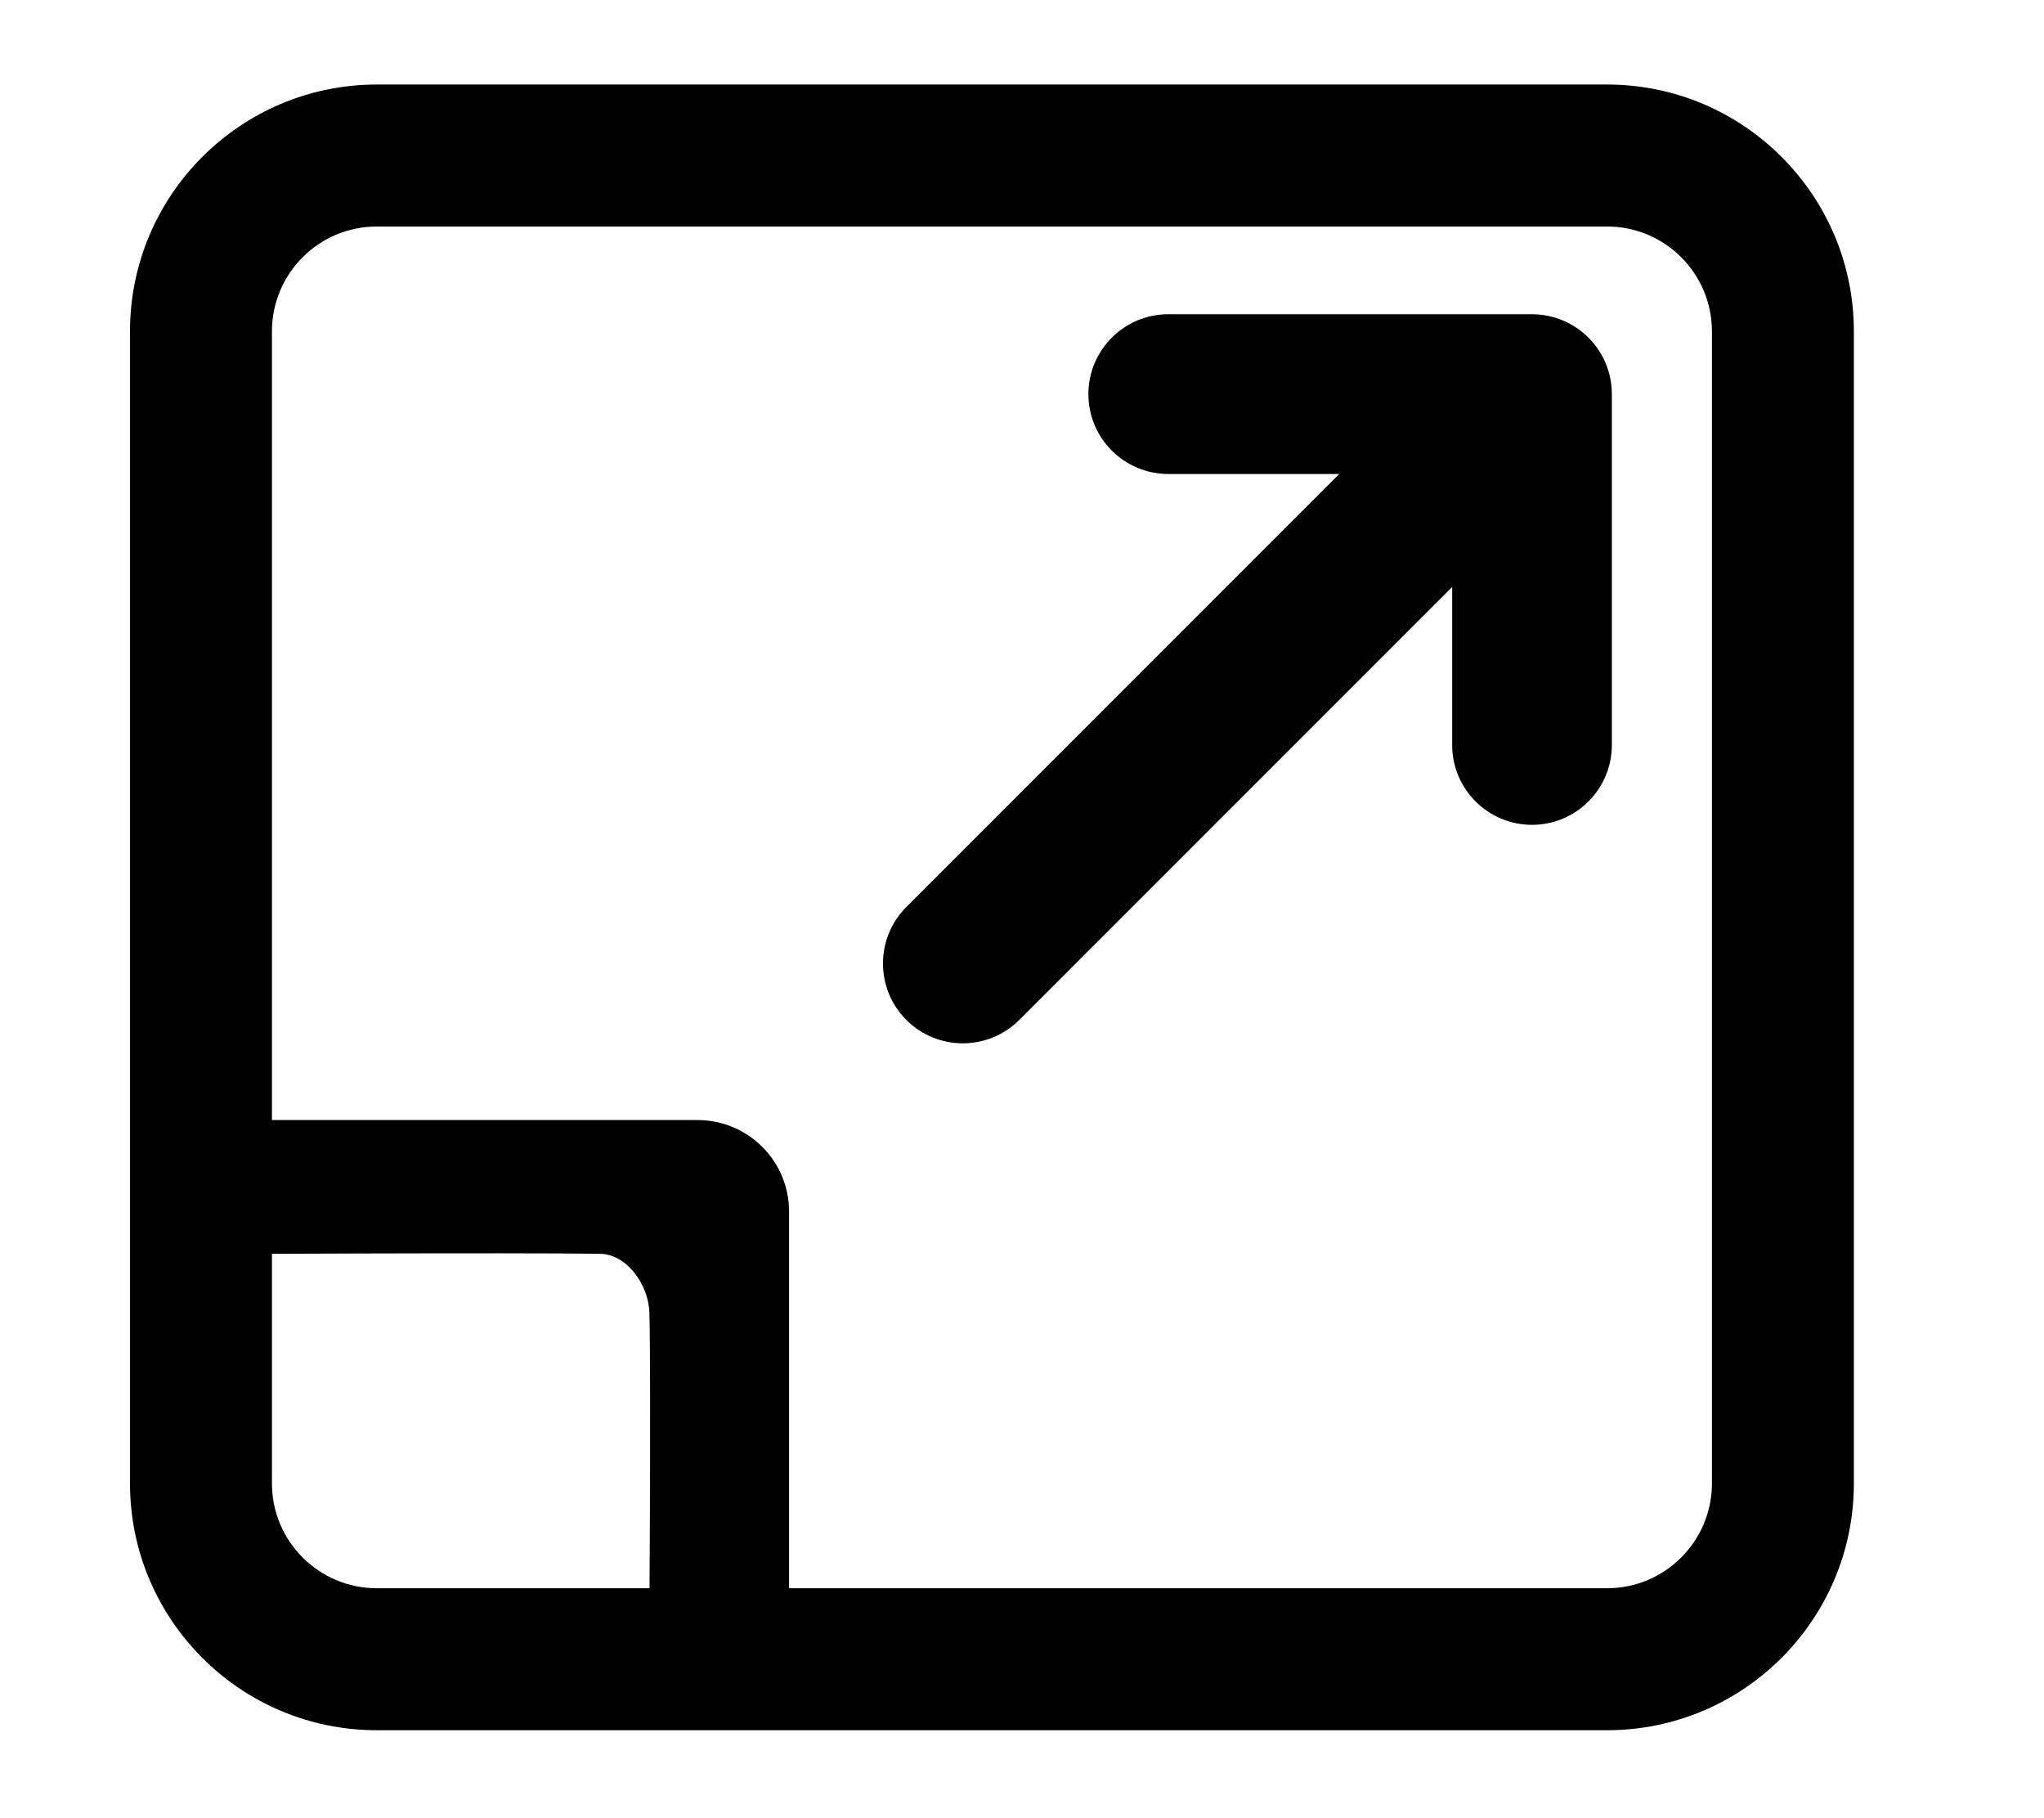
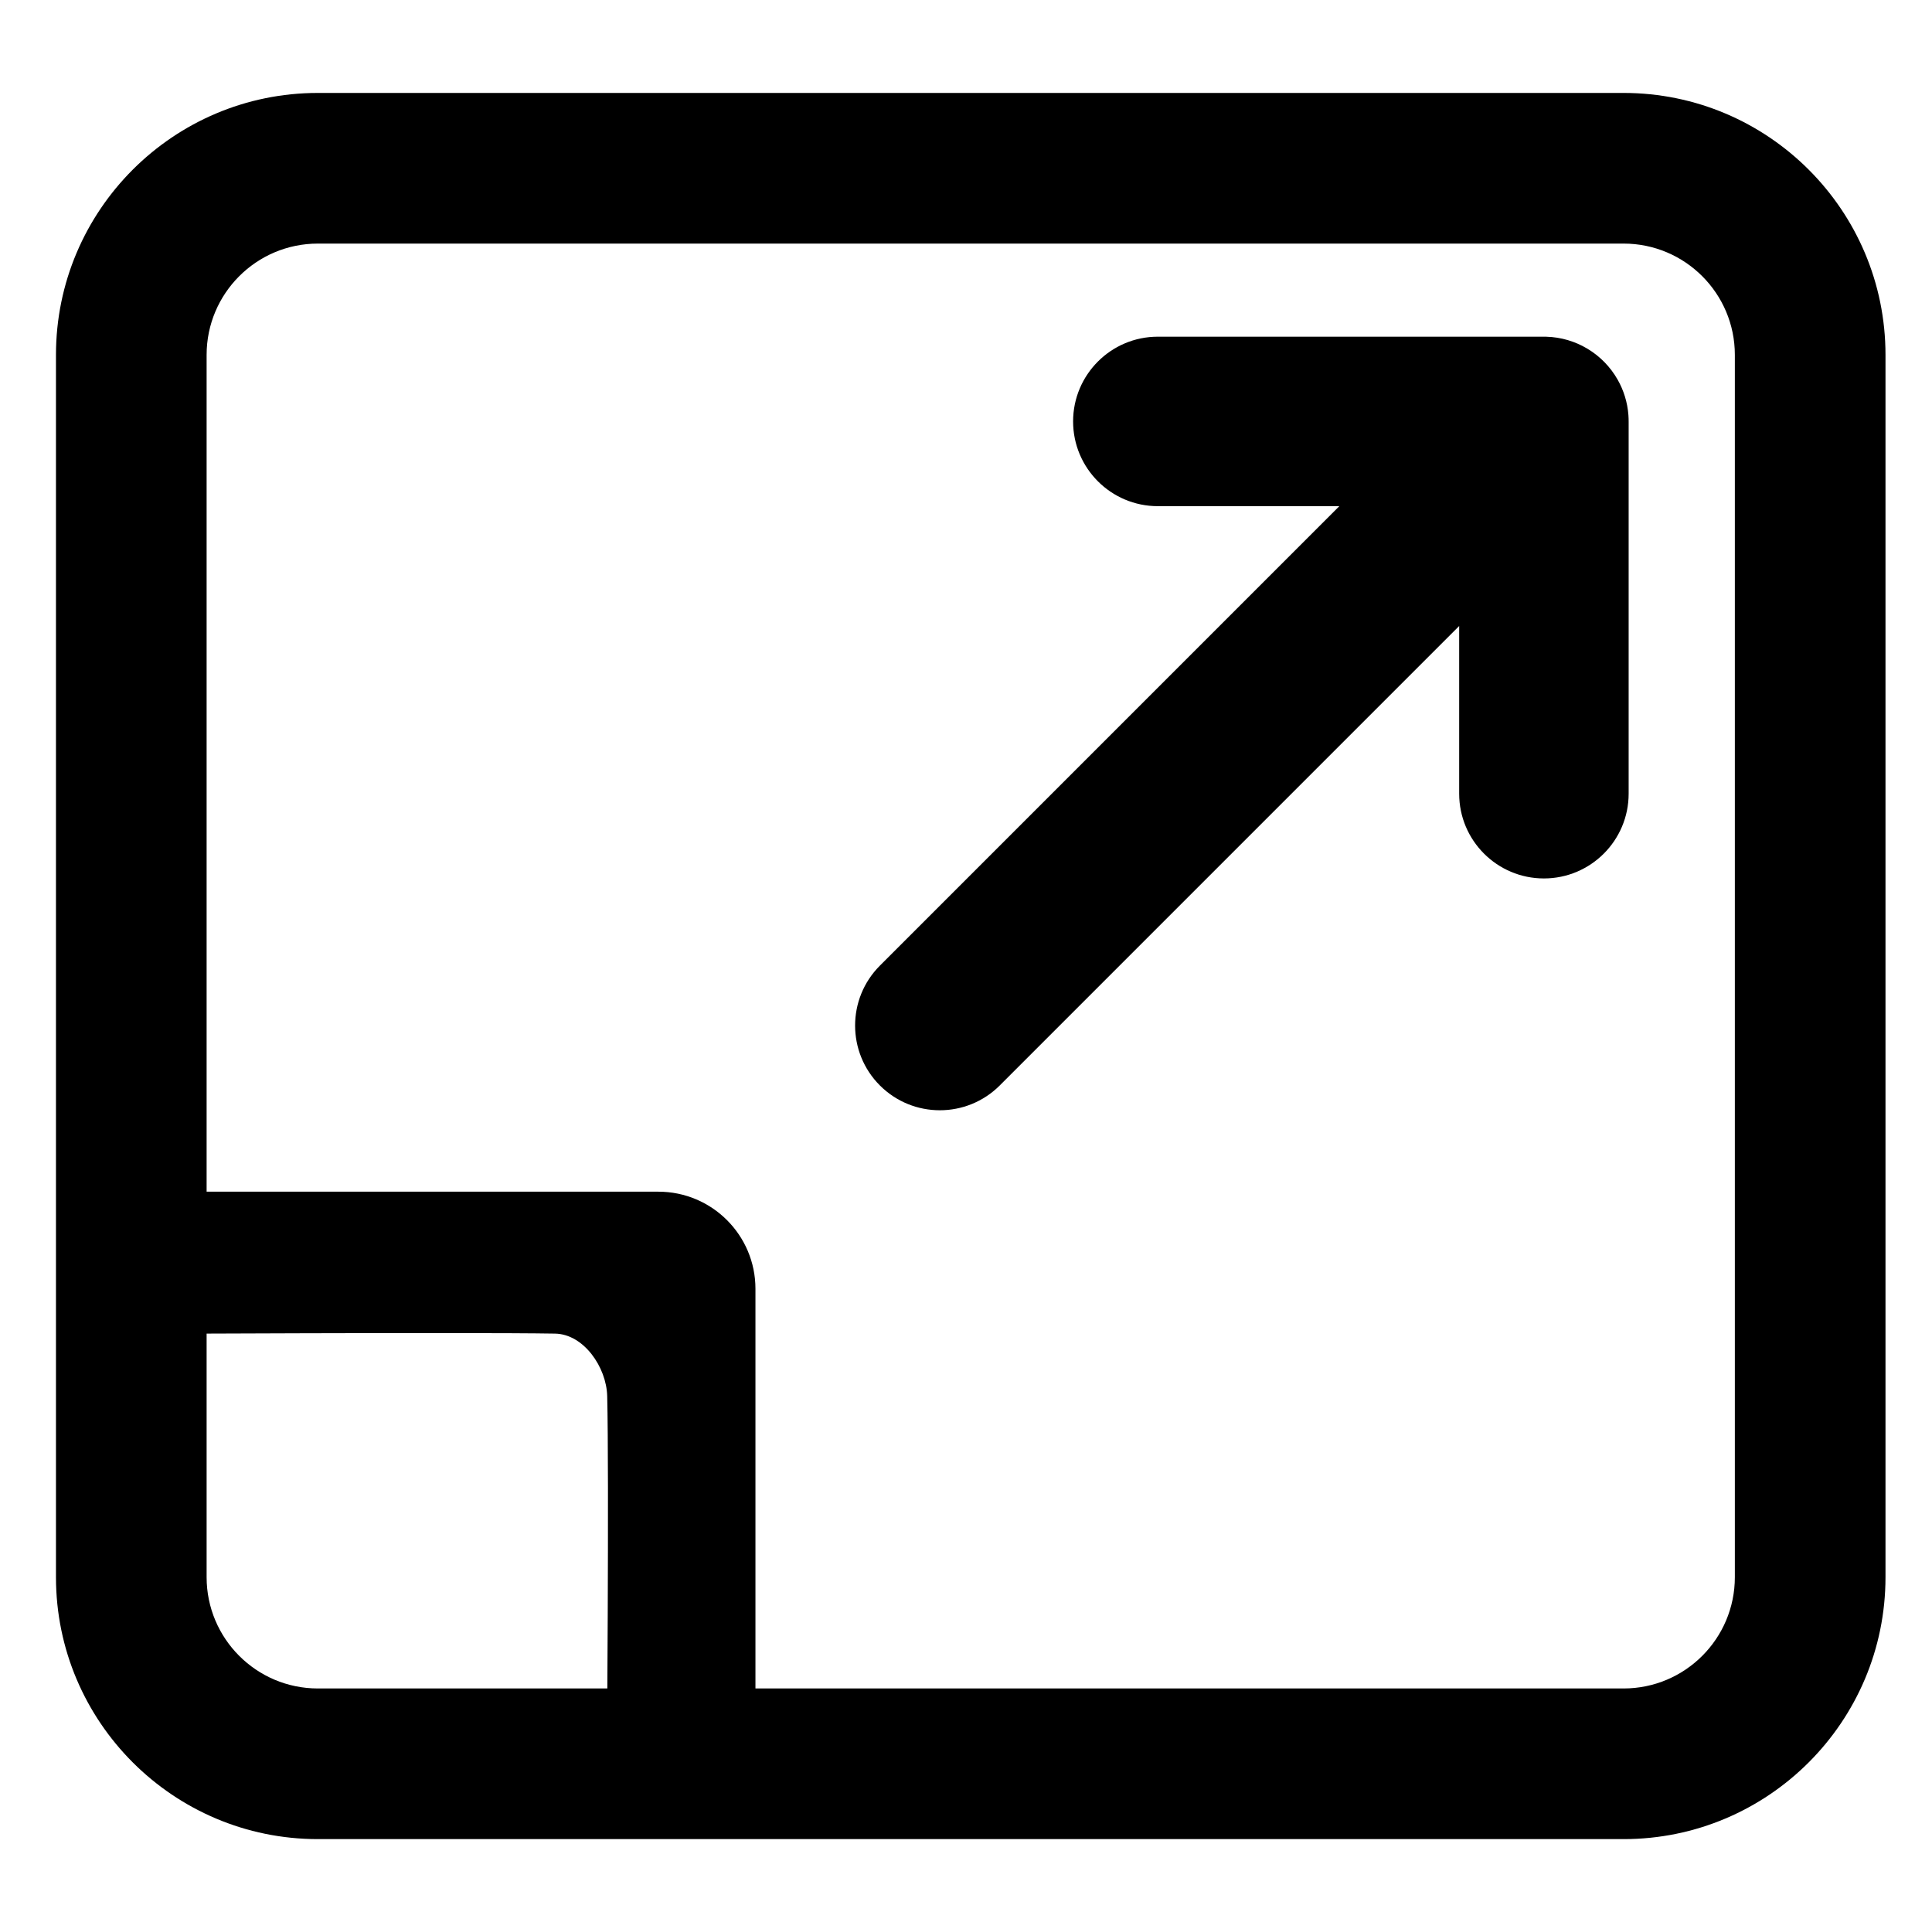
- <svg xmlns="http://www.w3.org/2000/svg" width="100%" height="100%" viewBox="0 0 576 512" version="1.1" xml:space="preserve" style="fill-rule:evenodd;clip-rule:evenodd;stroke-linejoin:round;stroke-miterlimit:2;">
-   <g transform="matrix(0.971258,0,0,1.0067,7.85172,-0.159647)">
-     <path d="M529.798,92.897C529.798,54.769 497.713,23.814 458.194,23.814L101.237,23.814C61.718,23.814 29.633,54.769 29.633,92.897L29.633,415.282C29.633,453.41 61.718,484.365 101.237,484.365L458.194,484.365C497.713,484.365 529.798,453.41 529.798,415.282L529.798,92.897ZM488.614,92.897L488.614,415.282C488.614,431.48 474.983,444.631 458.194,444.631L101.237,444.631C84.447,444.631 70.817,431.48 70.817,415.282L70.817,92.897C70.817,76.699 84.447,63.548 101.237,63.548C101.237,63.548 458.194,63.548 458.194,63.548C474.983,63.548 488.614,76.699 488.614,92.897Z" />
-   </g>
-   <g transform="matrix(0.371399,0,0,0.373195,25.5982,306.661)">
-     <path d="M529.798,92.897C529.798,54.769 498.693,23.814 460.381,23.814L99.05,23.814L72.713,125.052C72.713,125.052 324.24,123.784 386.491,124.79C407.028,125.122 423.281,148.68 423.805,169.21C425.2,223.773 423.522,439.461 423.522,439.461L529.798,415.282L529.798,92.897Z" />
-   </g>
-   <path d="M431.722,88.534L329.21,88.534C316.792,88.534 306.71,98.616 306.71,111.034C306.71,123.452 316.792,133.534 329.21,133.534L377.402,133.534C377.402,133.534 255.41,255.526 255.41,255.526C246.629,264.307 246.629,278.565 255.41,287.346C264.191,296.126 278.449,296.126 287.23,287.346L409.222,165.354L409.222,209.878C409.222,222.296 419.304,232.378 431.722,232.378C444.14,232.378 454.222,222.296 454.222,209.878L454.222,111.185C454.226,110.611 454.208,110.034 454.168,109.458L454.167,109.446L454.161,109.365L454.157,109.307L454.156,109.296C453.898,105.925 452.896,102.762 451.315,99.97C449.373,96.529 446.586,93.71 443.284,91.732L443.269,91.723L443.241,91.706L443.185,91.673L443.169,91.663C439.985,89.776 436.3,88.653 432.363,88.543L432.359,88.543C432.226,88.539 432.092,88.536 431.958,88.535L431.935,88.535L431.914,88.535C431.851,88.534 431.787,88.534 431.722,88.534Z" />
+ <svg xmlns="http://www.w3.org/2000/svg" width="513px" height="512px" version="1.1" xml:space="preserve" style="fill-rule:evenodd;clip-rule:evenodd;stroke-linejoin:round;stroke-miterlimit:2;">
+   <rect id="TransformScale" x="0.793" y="0" width="512" height="512" style="fill:none;" />
+   <path d="M500.651,94.222c-0,-38.383 -31.163,-69.546 -69.546,-69.546l-346.698,0c-38.383,0 -69.545,31.163 -69.545,69.546l-0,324.547c-0,38.383 31.162,69.545 69.545,69.545l346.698,0c38.383,0 69.546,-31.162 69.546,-69.545l-0,-324.547Zm-40,0l-0,324.547c-0,16.306 -13.239,29.545 -29.546,29.545l-346.698,0c-16.306,0 -29.545,-13.239 -29.545,-29.545l-0,-324.547c-0,-16.307 13.239,-29.546 29.545,-29.546c0,0 346.698,0 346.698,0c16.307,0 29.546,13.239 29.546,29.546Z" />
+   <path d="M200.593,342.191c0,-14.229 -11.552,-25.781 -25.781,-25.781l-134.198,0l-9.782,37.781c0,0 93.417,-0.473 116.537,-0.097c7.628,0.124 13.664,8.915 13.859,16.577c0.518,20.363 -0.105,100.856 -0.105,100.856l39.47,-9.023l0,-120.313Z" />
+   <path d="M409.951,89.396l-102.513,-0c-12.418,-0 -22.5,10.082 -22.5,22.5c0,12.418 10.082,22.5 22.5,22.5l48.193,-0c0,-0 -121.992,121.992 -121.992,121.992c-8.781,8.781 -8.781,23.039 -0,31.82c8.781,8.78 23.039,8.78 31.82,-0l121.992,-121.993l-0,44.525c-0,12.418 10.082,22.5 22.5,22.5c12.418,-0 22.5,-10.082 22.5,-22.5l-0,-98.693c0.004,-0.574 -0.014,-1.151 -0.055,-1.727l-0,-0.012l-0.006,-0.081l-0.004,-0.058l-0.001,-0.011c-0.258,-3.371 -1.26,-6.534 -2.842,-9.326c-1.942,-3.441 -4.728,-6.26 -8.03,-8.238l-0.015,-0.009l-0.028,-0.017l-0.056,-0.033l-0.017,-0.01c-3.183,-1.887 -6.869,-3.01 -10.806,-3.12l-0.004,-0c-0.133,-0.004 -0.267,-0.007 -0.401,-0.008l-0.022,-0l-0.021,-0c-0.063,-0.001 -0.128,-0.001 -0.192,-0.001Z" />
</svg>
